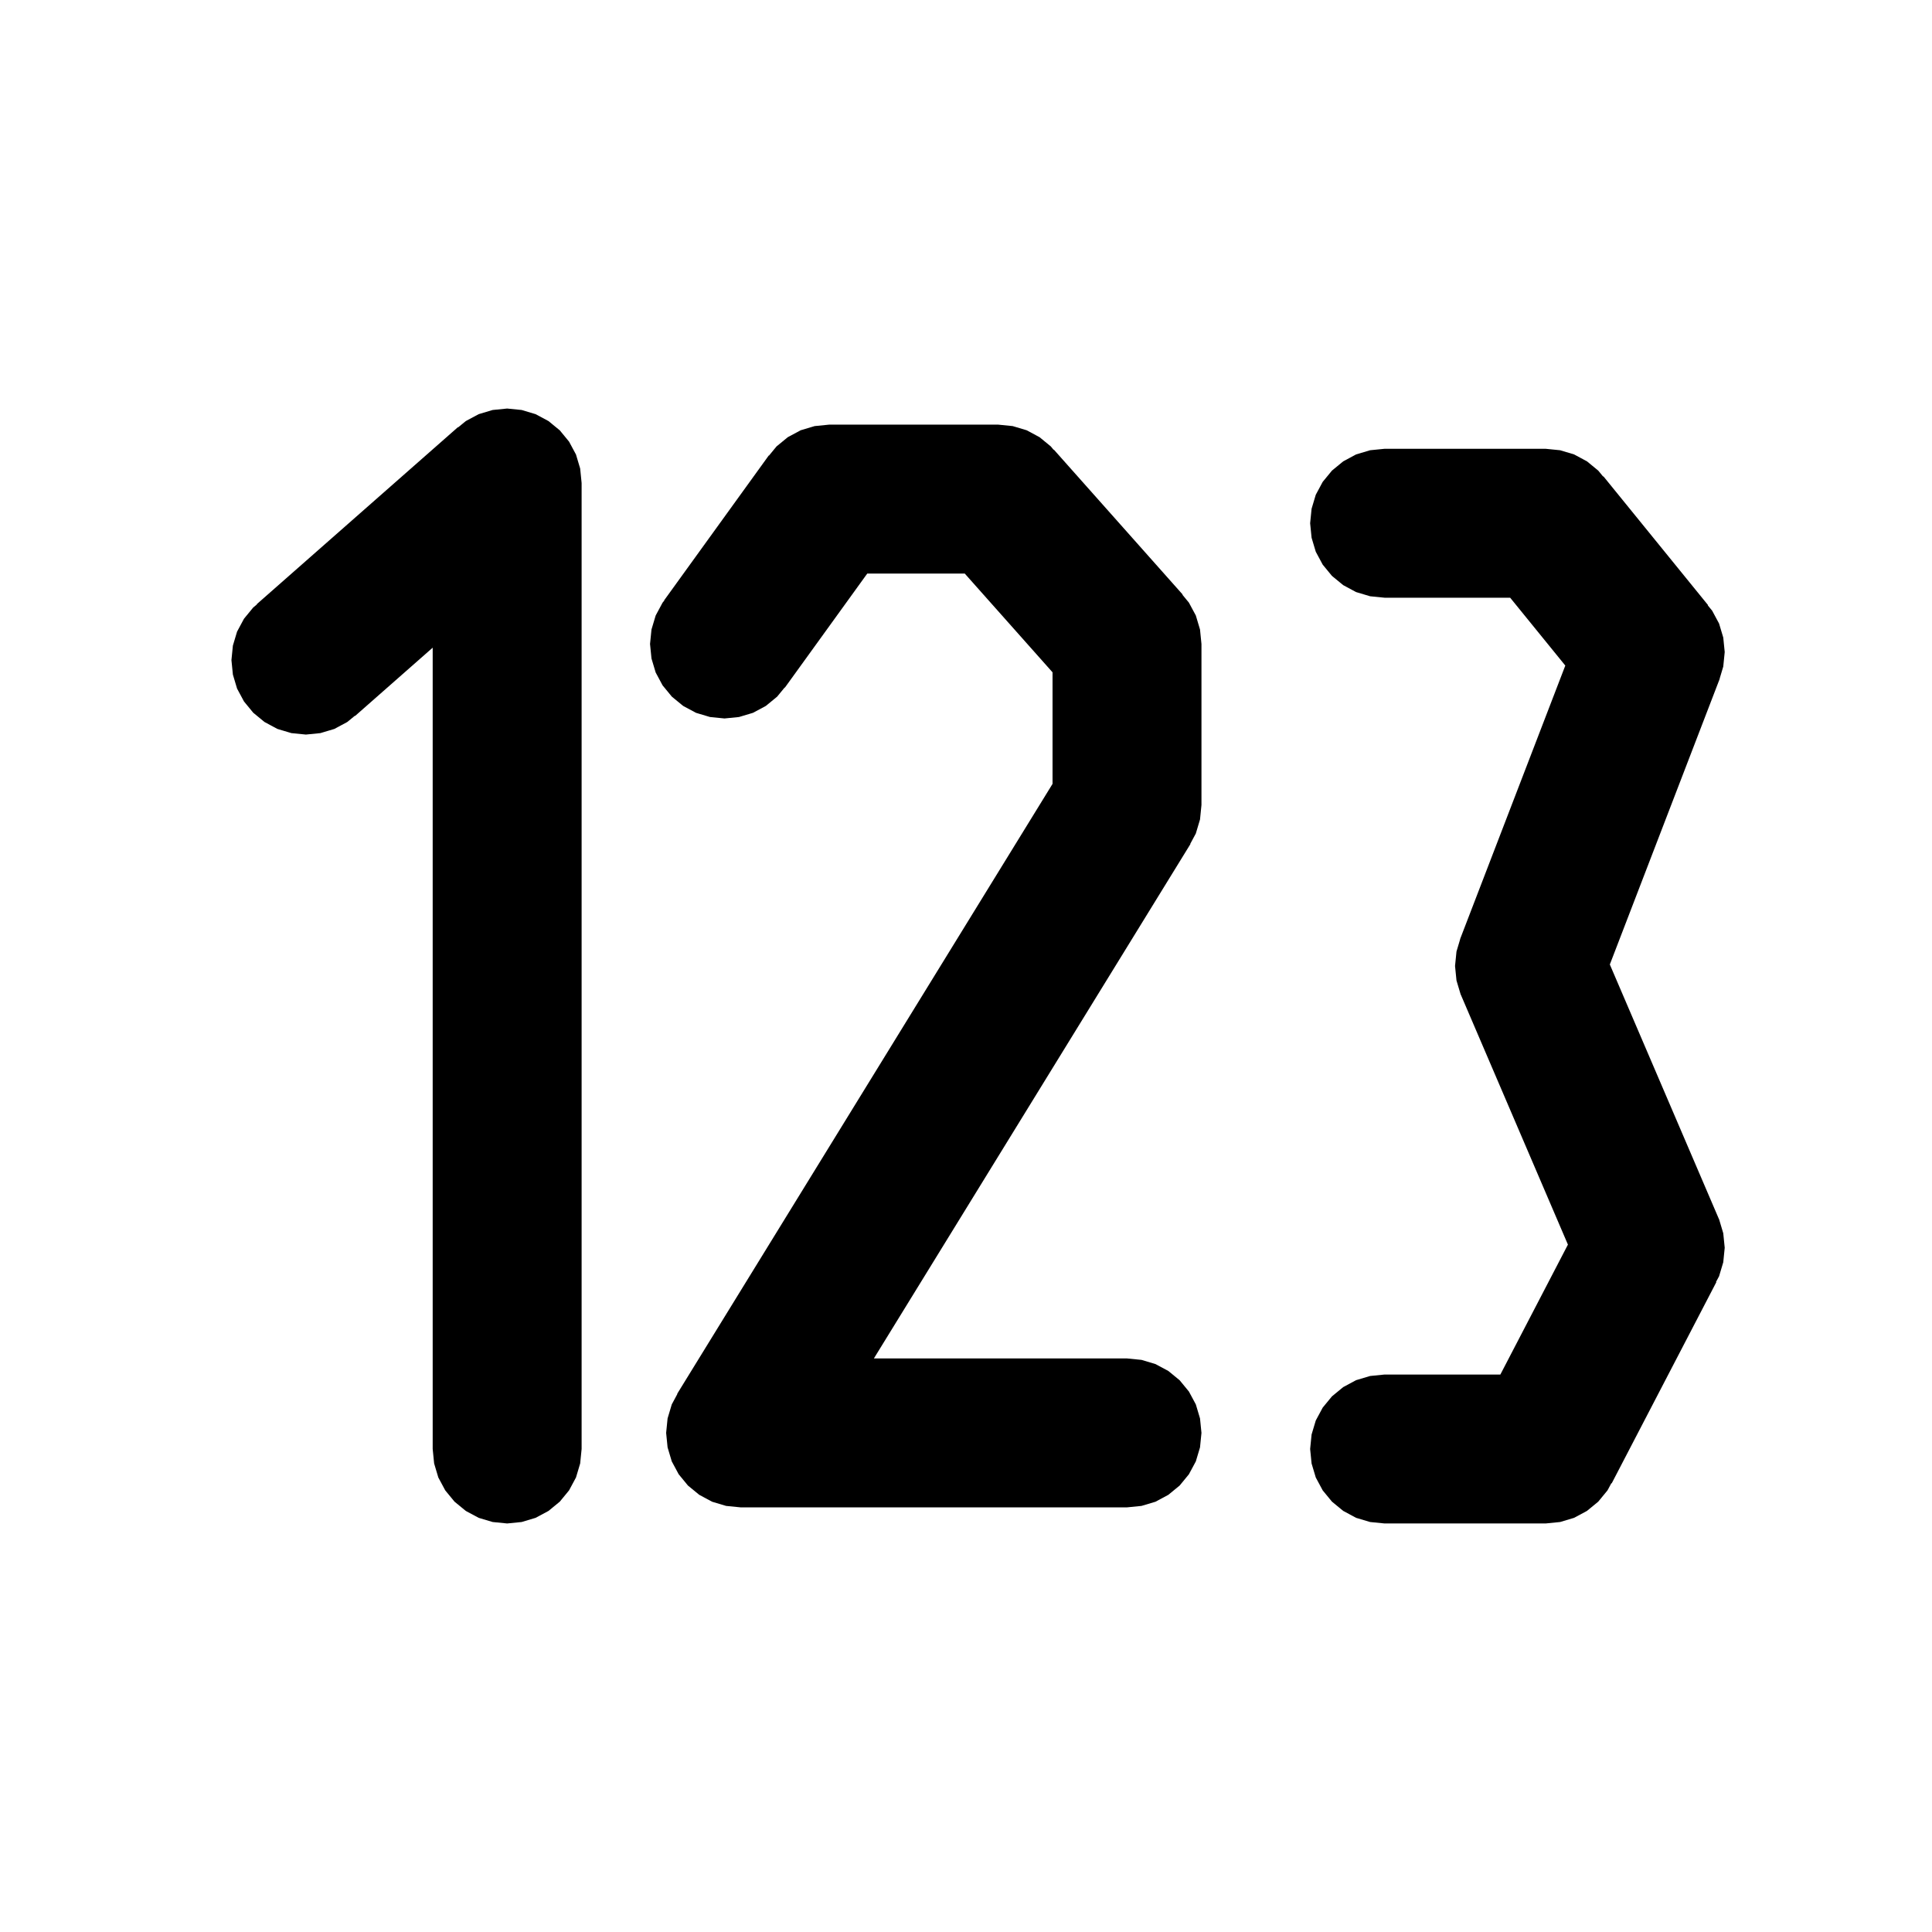
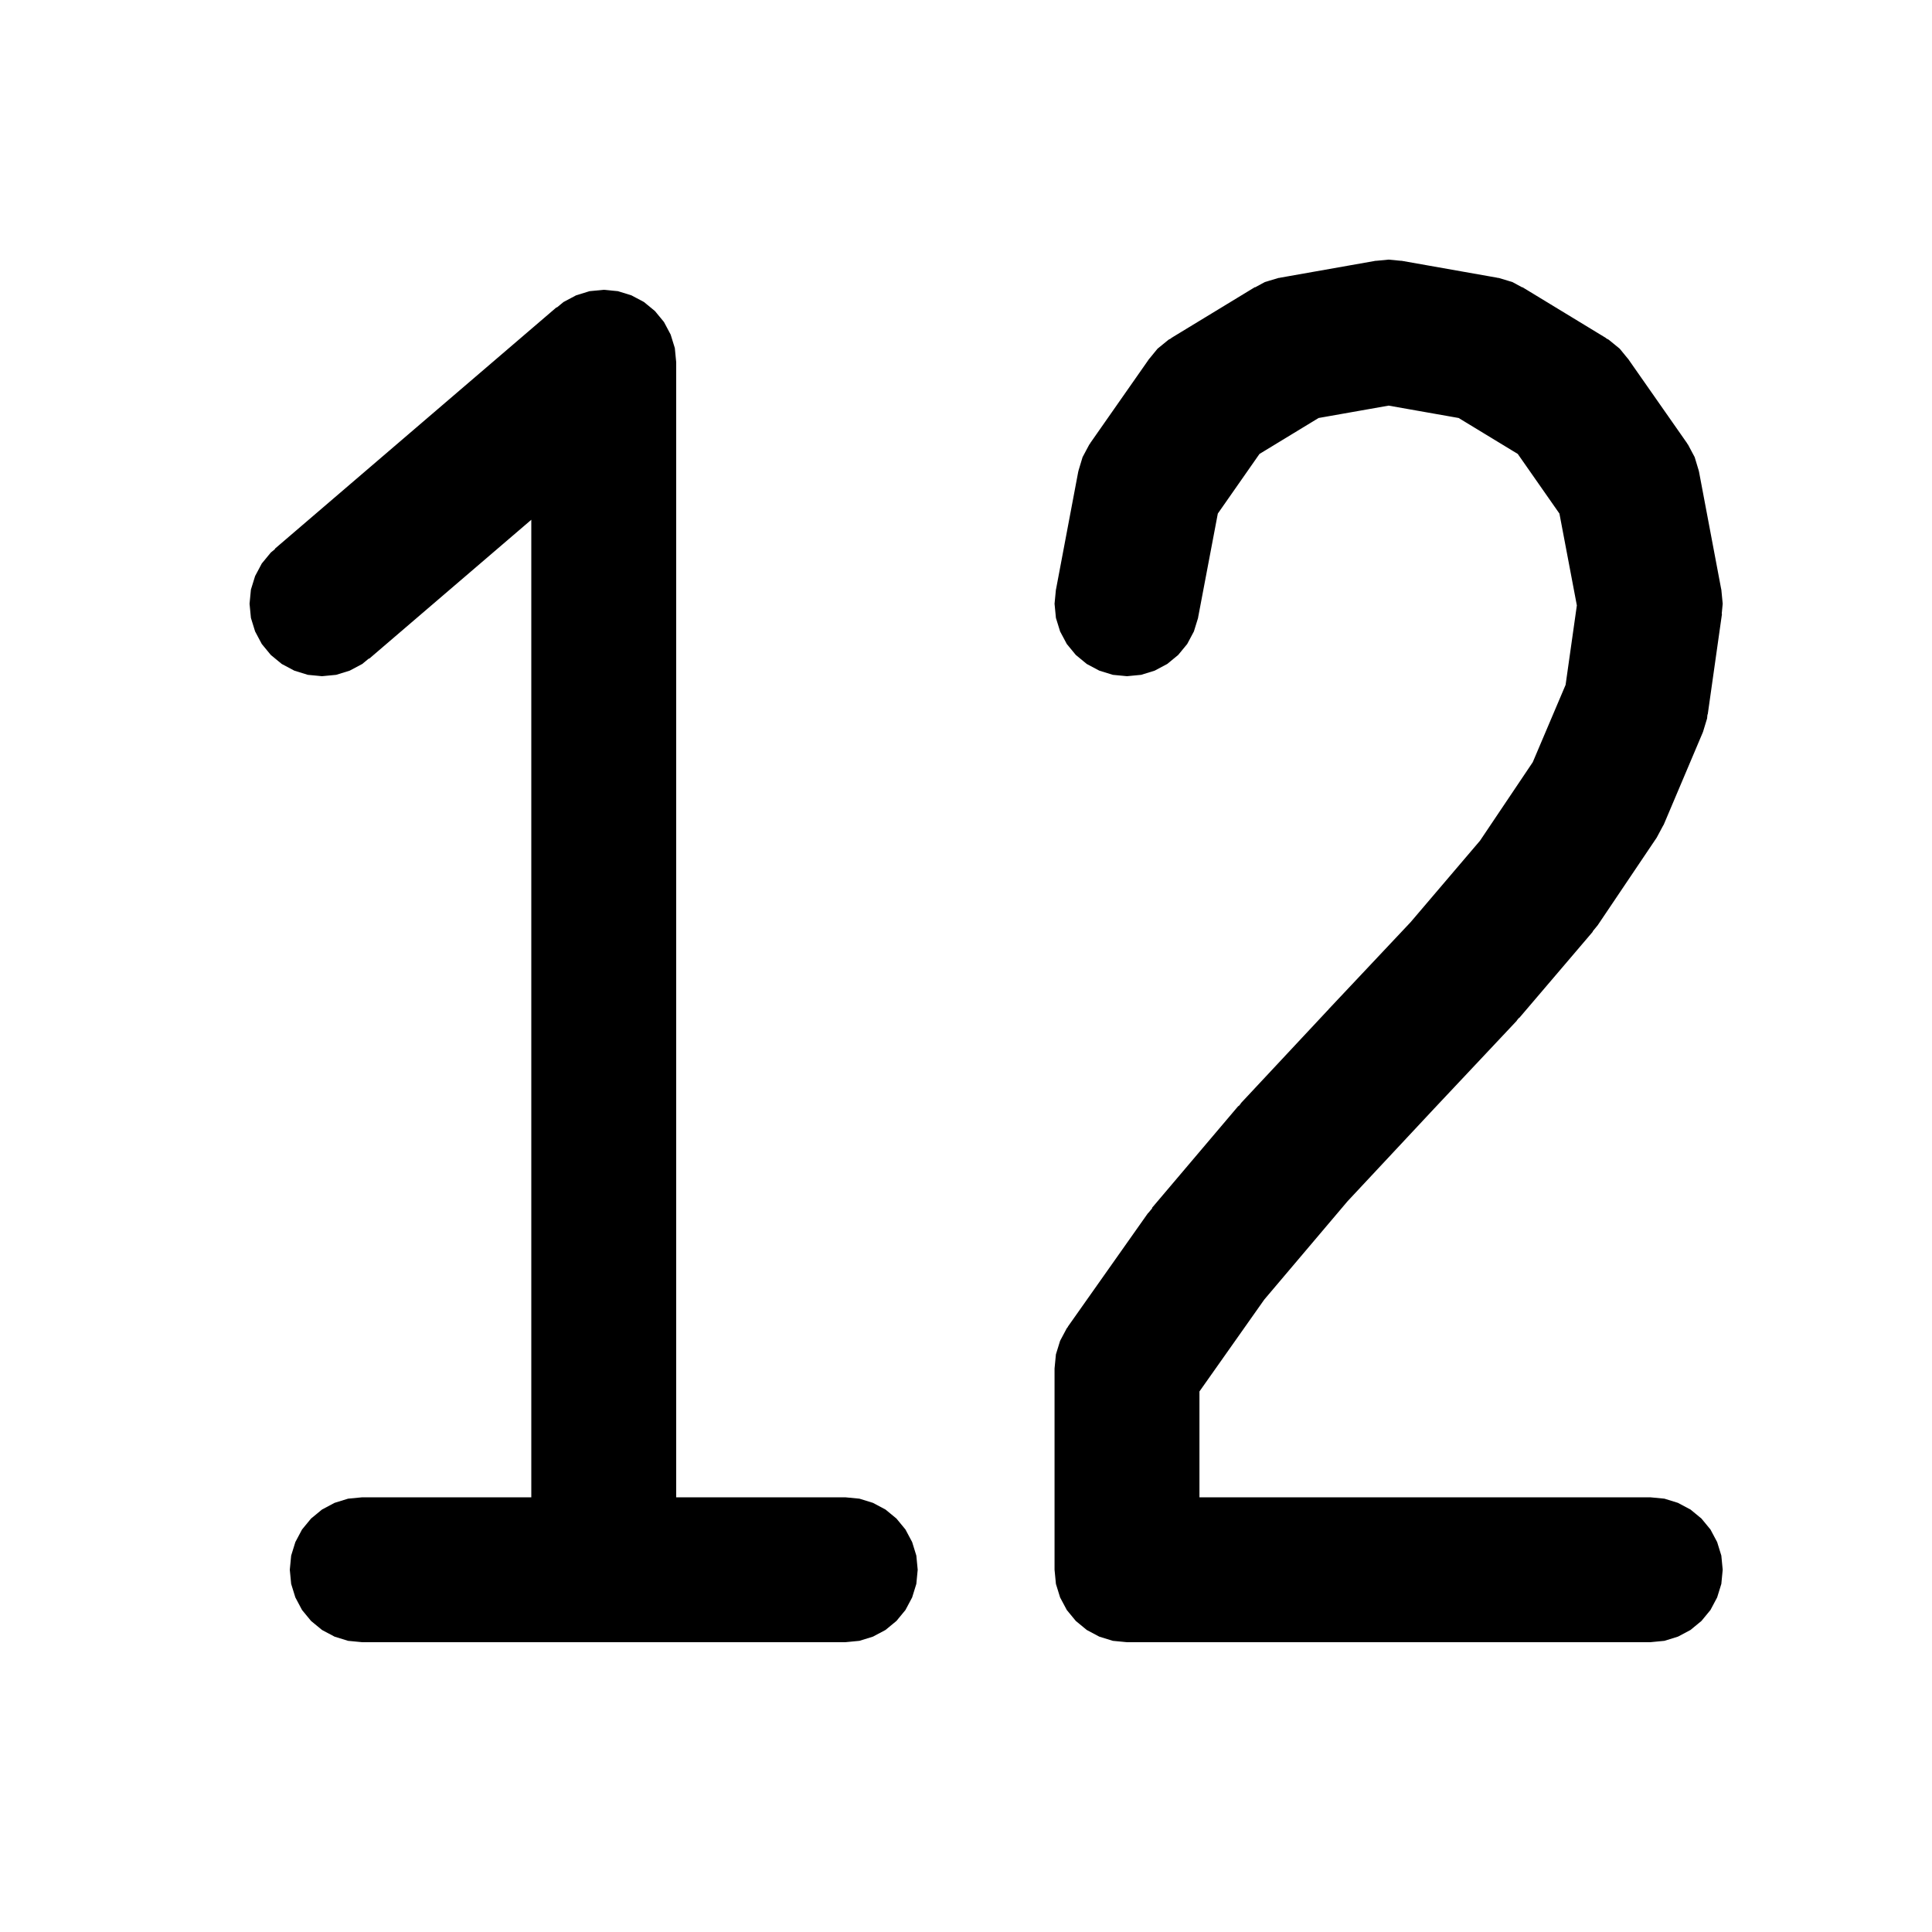
<svg xmlns="http://www.w3.org/2000/svg" width="24" height="24" viewBox="0 0 24 24">
-   <path fill="currentColor" d="M3.189 7.506L5.689 5.306L6.911 6.694L4.411 8.894ZM4.725 8.2L4.707 8.38L4.655 8.554L4.569 8.714L4.454 8.854L4.314 8.969L4.154 9.055L3.98 9.107L3.8 9.125L3.62 9.107L3.446 9.055L3.286 8.969L3.146 8.854L3.031 8.714L2.945 8.554L2.893 8.38L2.875 8.2L2.893 8.02L2.945 7.846L3.031 7.686L3.146 7.546L3.286 7.431L3.446 7.345L3.62 7.293L3.8 7.275L3.98 7.293L4.154 7.345L4.314 7.431L4.454 7.546L4.569 7.686L4.655 7.846L4.707 8.02ZM7.225 6L7.207 6.18L7.155 6.354L7.069 6.514L6.954 6.654L6.814 6.769L6.654 6.855L6.48 6.907L6.3 6.925L6.12 6.907L5.946 6.855L5.786 6.769L5.646 6.654L5.531 6.514L5.445 6.354L5.393 6.18L5.375 6L5.393 5.82L5.445 5.646L5.531 5.486L5.646 5.346L5.786 5.231L5.946 5.145L6.12 5.093L6.3 5.075L6.48 5.093L6.654 5.145L6.814 5.231L6.954 5.346L7.069 5.486L7.155 5.646L7.207 5.82ZM7.225 6L7.225 18L5.375 18L5.375 6ZM7.225 6L7.207 6.18L7.155 6.354L7.069 6.514L6.954 6.654L6.814 6.769L6.654 6.855L6.48 6.907L6.3 6.925L6.12 6.907L5.946 6.855L5.786 6.769L5.646 6.654L5.531 6.514L5.445 6.354L5.393 6.18L5.375 6L5.393 5.82L5.445 5.646L5.531 5.486L5.646 5.346L5.786 5.231L5.946 5.145L6.12 5.093L6.3 5.075L6.48 5.093L6.654 5.145L6.814 5.231L6.954 5.346L7.069 5.486L7.155 5.646L7.207 5.82ZM7.225 18L7.207 18.18L7.155 18.354L7.069 18.514L6.954 18.654L6.814 18.769L6.654 18.855L6.48 18.907L6.3 18.925L6.12 18.907L5.946 18.855L5.786 18.769L5.646 18.654L5.531 18.514L5.445 18.354L5.393 18.18L5.375 18L5.393 17.82L5.445 17.646L5.531 17.486L5.646 17.346L5.786 17.231L5.946 17.145L6.12 17.093L6.3 17.075L6.48 17.093L6.654 17.145L6.814 17.231L6.954 17.346L7.069 17.486L7.155 17.646L7.207 17.82ZM8.25 7.458L9.55 5.658L11.05 6.742L9.75 8.542ZM9.925 8L9.907 8.18L9.855 8.354L9.769 8.514L9.654 8.654L9.514 8.769L9.354 8.855L9.18 8.907L9 8.925L8.82 8.907L8.646 8.855L8.486 8.769L8.346 8.654L8.231 8.514L8.145 8.354L8.093 8.18L8.075 8L8.093 7.82L8.145 7.646L8.231 7.486L8.346 7.346L8.486 7.231L8.646 7.145L8.82 7.093L9 7.075L9.18 7.093L9.354 7.145L9.514 7.231L9.654 7.346L9.769 7.486L9.855 7.646L9.907 7.82ZM11.225 6.2L11.207 6.38L11.155 6.554L11.069 6.714L10.954 6.854L10.814 6.969L10.654 7.055L10.48 7.107L10.3 7.125L10.12 7.107L9.946 7.055L9.786 6.969L9.646 6.854L9.531 6.714L9.445 6.554L9.393 6.38L9.375 6.2L9.393 6.02L9.445 5.846L9.531 5.686L9.646 5.546L9.786 5.431L9.946 5.345L10.12 5.293L10.3 5.275L10.48 5.293L10.654 5.345L10.814 5.431L10.954 5.546L11.069 5.686L11.155 5.846L11.207 6.02ZM10.3 5.275L12.4 5.275L12.4 7.125L10.3 7.125ZM11.225 6.2L11.207 6.38L11.155 6.554L11.069 6.714L10.954 6.854L10.814 6.969L10.654 7.055L10.48 7.107L10.3 7.125L10.12 7.107L9.946 7.055L9.786 6.969L9.646 6.854L9.531 6.714L9.445 6.554L9.393 6.38L9.375 6.2L9.393 6.02L9.445 5.846L9.531 5.686L9.646 5.546L9.786 5.431L9.946 5.345L10.12 5.293L10.3 5.275L10.48 5.293L10.654 5.345L10.814 5.431L10.954 5.546L11.069 5.686L11.155 5.846L11.207 6.02ZM13.325 6.2L13.307 6.38L13.255 6.554L13.169 6.714L13.054 6.854L12.914 6.969L12.754 7.055L12.58 7.107L12.4 7.125L12.22 7.107L12.046 7.055L11.886 6.969L11.746 6.854L11.631 6.714L11.545 6.554L11.493 6.38L11.475 6.2L11.493 6.02L11.545 5.846L11.631 5.686L11.746 5.546L11.886 5.431L12.046 5.345L12.22 5.293L12.4 5.275L12.58 5.293L12.754 5.345L12.914 5.431L13.054 5.546L13.169 5.686L13.255 5.846L13.307 6.02ZM13.091 5.585L14.691 7.385L13.309 8.615L11.709 6.815ZM13.325 6.2L13.307 6.38L13.255 6.554L13.169 6.714L13.054 6.854L12.914 6.969L12.754 7.055L12.58 7.107L12.4 7.125L12.22 7.107L12.046 7.055L11.886 6.969L11.746 6.854L11.631 6.714L11.545 6.554L11.493 6.38L11.475 6.2L11.493 6.02L11.545 5.846L11.631 5.686L11.746 5.546L11.886 5.431L12.046 5.345L12.22 5.293L12.4 5.275L12.58 5.293L12.754 5.345L12.914 5.431L13.054 5.546L13.169 5.686L13.255 5.846L13.307 6.02ZM14.925 8L14.907 8.18L14.855 8.354L14.769 8.514L14.654 8.654L14.514 8.769L14.354 8.855L14.18 8.907L14 8.925L13.82 8.907L13.646 8.855L13.486 8.769L13.346 8.654L13.231 8.514L13.145 8.354L13.093 8.18L13.075 8L13.093 7.82L13.145 7.646L13.231 7.486L13.346 7.346L13.486 7.231L13.646 7.145L13.82 7.093L14 7.075L14.18 7.093L14.354 7.145L14.514 7.231L14.654 7.346L14.769 7.486L14.855 7.646L14.907 7.82ZM14.925 8L14.925 10L13.075 10L13.075 8ZM14.925 8L14.907 8.18L14.855 8.354L14.769 8.514L14.654 8.654L14.514 8.769L14.354 8.855L14.18 8.907L14 8.925L13.82 8.907L13.646 8.855L13.486 8.769L13.346 8.654L13.231 8.514L13.145 8.354L13.093 8.18L13.075 8L13.093 7.82L13.145 7.646L13.231 7.486L13.346 7.346L13.486 7.231L13.646 7.145L13.82 7.093L14 7.075L14.18 7.093L14.354 7.145L14.514 7.231L14.654 7.346L14.769 7.486L14.855 7.646L14.907 7.82ZM14.925 10L14.907 10.18L14.855 10.354L14.769 10.514L14.654 10.654L14.514 10.769L14.354 10.855L14.18 10.907L14 10.925L13.82 10.907L13.646 10.855L13.486 10.769L13.346 10.654L13.231 10.514L13.145 10.354L13.093 10.18L13.075 10L13.093 9.82L13.145 9.646L13.231 9.486L13.346 9.346L13.486 9.231L13.646 9.145L13.82 9.093L14 9.075L14.18 9.093L14.354 9.145L14.514 9.231L14.654 9.346L14.769 9.486L14.855 9.646L14.907 9.82ZM14.788 10.485L9.988 18.285L8.412 17.315L13.212 9.515ZM14.925 10L14.907 10.18L14.855 10.354L14.769 10.514L14.654 10.654L14.514 10.769L14.354 10.855L14.18 10.907L14 10.925L13.82 10.907L13.646 10.855L13.486 10.769L13.346 10.654L13.231 10.514L13.145 10.354L13.093 10.18L13.075 10L13.093 9.82L13.145 9.646L13.231 9.486L13.346 9.346L13.486 9.231L13.646 9.145L13.82 9.093L14 9.075L14.18 9.093L14.354 9.145L14.514 9.231L14.654 9.346L14.769 9.486L14.855 9.646L14.907 9.82ZM10.125 17.8L10.107 17.98L10.055 18.154L9.969 18.314L9.854 18.454L9.714 18.569L9.554 18.655L9.38 18.707L9.2 18.725L9.02 18.707L8.846 18.655L8.686 18.569L8.546 18.454L8.431 18.314L8.345 18.154L8.293 17.98L8.275 17.8L8.293 17.62L8.345 17.446L8.431 17.286L8.546 17.146L8.686 17.031L8.846 16.945L9.02 16.893L9.2 16.875L9.38 16.893L9.554 16.945L9.714 17.031L9.854 17.146L9.969 17.286L10.055 17.446L10.107 17.62ZM9.2 16.875L14 16.875L14 18.725L9.2 18.725ZM10.125 17.8L10.107 17.98L10.055 18.154L9.969 18.314L9.854 18.454L9.714 18.569L9.554 18.655L9.38 18.707L9.2 18.725L9.02 18.707L8.846 18.655L8.686 18.569L8.546 18.454L8.431 18.314L8.345 18.154L8.293 17.98L8.275 17.8L8.293 17.62L8.345 17.446L8.431 17.286L8.546 17.146L8.686 17.031L8.846 16.945L9.02 16.893L9.2 16.875L9.38 16.893L9.554 16.945L9.714 17.031L9.854 17.146L9.969 17.286L10.055 17.446L10.107 17.62ZM14.925 17.8L14.907 17.98L14.855 18.154L14.769 18.314L14.654 18.454L14.514 18.569L14.354 18.655L14.18 18.707L14 18.725L13.82 18.707L13.646 18.655L13.486 18.569L13.346 18.454L13.231 18.314L13.145 18.154L13.093 17.98L13.075 17.8L13.093 17.62L13.145 17.446L13.231 17.286L13.346 17.146L13.486 17.031L13.646 16.945L13.82 16.893L14 16.875L14.18 16.893L14.354 16.945L14.514 17.031L14.654 17.146L14.769 17.286L14.855 17.446L14.907 17.62ZM17.2 5.575L19.2 5.575L19.2 7.425L17.2 7.425ZM18.125 6.5L18.107 6.68L18.055 6.854L17.969 7.014L17.854 7.154L17.714 7.269L17.554 7.355L17.38 7.407L17.2 7.425L17.02 7.407L16.846 7.355L16.686 7.269L16.546 7.154L16.431 7.014L16.345 6.854L16.293 6.68L16.275 6.5L16.293 6.32L16.345 6.146L16.431 5.986L16.546 5.846L16.686 5.731L16.846 5.645L17.02 5.593L17.2 5.575L17.38 5.593L17.554 5.645L17.714 5.731L17.854 5.846L17.969 5.986L18.055 6.146L18.107 6.32ZM20.125 6.5L20.107 6.68L20.055 6.854L19.969 7.014L19.854 7.154L19.714 7.269L19.554 7.355L19.38 7.407L19.2 7.425L19.02 7.407L18.846 7.355L18.686 7.269L18.546 7.154L18.431 7.014L18.345 6.854L18.293 6.68L18.275 6.5L18.293 6.32L18.345 6.146L18.431 5.986L18.546 5.846L18.686 5.731L18.846 5.645L19.02 5.593L19.2 5.575L19.38 5.593L19.554 5.645L19.714 5.731L19.854 5.846L19.969 5.986L20.055 6.146L20.107 6.32ZM19.918 5.917L21.218 7.517L19.782 8.683L18.482 7.083ZM20.125 6.5L20.107 6.68L20.055 6.854L19.969 7.014L19.854 7.154L19.714 7.269L19.554 7.355L19.38 7.407L19.2 7.425L19.02 7.407L18.846 7.355L18.686 7.269L18.546 7.154L18.431 7.014L18.345 6.854L18.293 6.68L18.275 6.5L18.293 6.32L18.345 6.146L18.431 5.986L18.546 5.846L18.686 5.731L18.846 5.645L19.02 5.593L19.2 5.575L19.38 5.593L19.554 5.645L19.714 5.731L19.854 5.846L19.969 5.986L20.055 6.146L20.107 6.32ZM21.425 8.1L21.407 8.28L21.355 8.454L21.269 8.614L21.154 8.754L21.014 8.869L20.854 8.955L20.68 9.007L20.5 9.025L20.32 9.007L20.146 8.955L19.986 8.869L19.846 8.754L19.731 8.614L19.645 8.454L19.593 8.28L19.575 8.1L19.593 7.92L19.645 7.746L19.731 7.586L19.846 7.446L19.986 7.331L20.146 7.245L20.32 7.193L20.5 7.175L20.68 7.193L20.854 7.245L21.014 7.331L21.154 7.446L21.269 7.586L21.355 7.746L21.407 7.92ZM21.363 8.432L19.863 12.332L18.137 11.668L19.637 7.768ZM21.425 8.1L21.407 8.28L21.355 8.454L21.269 8.614L21.154 8.754L21.014 8.869L20.854 8.955L20.68 9.007L20.5 9.025L20.32 9.007L20.146 8.955L19.986 8.869L19.846 8.754L19.731 8.614L19.645 8.454L19.593 8.28L19.575 8.1L19.593 7.92L19.645 7.746L19.731 7.586L19.846 7.446L19.986 7.331L20.146 7.245L20.32 7.193L20.5 7.175L20.68 7.193L20.854 7.245L21.014 7.331L21.154 7.446L21.269 7.586L21.355 7.746L21.407 7.92ZM19.925 12L19.907 12.18L19.855 12.354L19.769 12.514L19.654 12.654L19.514 12.769L19.354 12.855L19.18 12.907L19 12.925L18.82 12.907L18.646 12.855L18.486 12.769L18.346 12.654L18.231 12.514L18.145 12.354L18.093 12.18L18.075 12L18.093 11.82L18.145 11.646L18.231 11.486L18.346 11.346L18.486 11.231L18.646 11.145L18.82 11.093L19 11.075L19.18 11.093L19.354 11.145L19.514 11.231L19.654 11.346L19.769 11.486L19.855 11.646L19.907 11.82ZM19.85 11.636L21.35 15.136L19.65 15.864L18.15 12.364ZM19.925 12L19.907 12.18L19.855 12.354L19.769 12.514L19.654 12.654L19.514 12.769L19.354 12.855L19.18 12.907L19 12.925L18.82 12.907L18.646 12.855L18.486 12.769L18.346 12.654L18.231 12.514L18.145 12.354L18.093 12.18L18.075 12L18.093 11.82L18.145 11.646L18.231 11.486L18.346 11.346L18.486 11.231L18.646 11.145L18.82 11.093L19 11.075L19.18 11.093L19.354 11.145L19.514 11.231L19.654 11.346L19.769 11.486L19.855 11.646L19.907 11.82ZM21.425 15.5L21.407 15.68L21.355 15.854L21.269 16.014L21.154 16.154L21.014 16.269L20.854 16.355L20.68 16.407L20.5 16.425L20.32 16.407L20.146 16.355L19.986 16.269L19.846 16.154L19.731 16.014L19.645 15.854L19.593 15.68L19.575 15.5L19.593 15.32L19.645 15.146L19.731 14.986L19.846 14.846L19.986 14.731L20.146 14.645L20.32 14.593L20.5 14.575L20.68 14.593L20.854 14.645L21.014 14.731L21.154 14.846L21.269 14.986L21.355 15.146L21.407 15.32ZM21.321 15.927L20.021 18.427L18.379 17.573L19.679 15.073ZM21.425 15.5L21.407 15.68L21.355 15.854L21.269 16.014L21.154 16.154L21.014 16.269L20.854 16.355L20.68 16.407L20.5 16.425L20.32 16.407L20.146 16.355L19.986 16.269L19.846 16.154L19.731 16.014L19.645 15.854L19.593 15.68L19.575 15.5L19.593 15.32L19.645 15.146L19.731 14.986L19.846 14.846L19.986 14.731L20.146 14.645L20.32 14.593L20.5 14.575L20.68 14.593L20.854 14.645L21.014 14.731L21.154 14.846L21.269 14.986L21.355 15.146L21.407 15.32ZM20.125 18L20.107 18.18L20.055 18.354L19.969 18.514L19.854 18.654L19.714 18.769L19.554 18.855L19.38 18.907L19.2 18.925L19.02 18.907L18.846 18.855L18.686 18.769L18.546 18.654L18.431 18.514L18.345 18.354L18.293 18.18L18.275 18L18.293 17.82L18.345 17.646L18.431 17.486L18.546 17.346L18.686 17.231L18.846 17.145L19.02 17.093L19.2 17.075L19.38 17.093L19.554 17.145L19.714 17.231L19.854 17.346L19.969 17.486L20.055 17.646L20.107 17.82ZM19.2 18.925L17.2 18.925L17.2 17.075L19.2 17.075ZM20.125 18L20.107 18.18L20.055 18.354L19.969 18.514L19.854 18.654L19.714 18.769L19.554 18.855L19.38 18.907L19.2 18.925L19.02 18.907L18.846 18.855L18.686 18.769L18.546 18.654L18.431 18.514L18.345 18.354L18.293 18.18L18.275 18L18.293 17.82L18.345 17.646L18.431 17.486L18.546 17.346L18.686 17.231L18.846 17.145L19.02 17.093L19.2 17.075L19.38 17.093L19.554 17.145L19.714 17.231L19.854 17.346L19.969 17.486L20.055 17.646L20.107 17.82ZM18.125 18L18.107 18.18L18.055 18.354L17.969 18.514L17.854 18.654L17.714 18.769L17.554 18.855L17.38 18.907L17.2 18.925L17.02 18.907L16.846 18.855L16.686 18.769L16.546 18.654L16.431 18.514L16.345 18.354L16.293 18.18L16.275 18L16.293 17.82L16.345 17.646L16.431 17.486L16.546 17.346L16.686 17.231L16.846 17.145L17.02 17.093L17.2 17.075L17.38 17.093L17.554 17.145L17.714 17.231L17.854 17.346L17.969 17.486L18.055 17.646L18.107 17.82Z" />
+   <path fill="currentColor" d="M3.414 6.817L6.914 3.817L8.086 5.183L4.586 8.183ZM4.9 7.5L4.883 7.676L4.831 7.844L4.748 8L4.636 8.136L4.5 8.248L4.344 8.331L4.176 8.383L4 8.4L3.824 8.383L3.656 8.331L3.5 8.248L3.364 8.136L3.252 8L3.169 7.844L3.117 7.676L3.1 7.5L3.117 7.324L3.169 7.156L3.252 7L3.364 6.864L3.5 6.752L3.656 6.669L3.824 6.617L4 6.6L4.176 6.617L4.344 6.669L4.5 6.752L4.636 6.864L4.748 7L4.831 7.156L4.883 7.324ZM8.4 4.5L8.383 4.676L8.331 4.844L8.248 5L8.136 5.136L8 5.248L7.844 5.331L7.676 5.383L7.5 5.4L7.324 5.383L7.156 5.331L7 5.248L6.864 5.136L6.752 5L6.669 4.844L6.617 4.676L6.6 4.5L6.617 4.324L6.669 4.156L6.752 4L6.864 3.864L7 3.752L7.156 3.669L7.324 3.617L7.5 3.6L7.676 3.617L7.844 3.669L8 3.752L8.136 3.864L8.248 4L8.331 4.156L8.383 4.324ZM8.4 4.5L8.4 19.5L6.6 19.5L6.6 4.5ZM8.4 4.5L8.383 4.676L8.331 4.844L8.248 5L8.136 5.136L8 5.248L7.844 5.331L7.676 5.383L7.5 5.4L7.324 5.383L7.156 5.331L7 5.248L6.864 5.136L6.752 5L6.669 4.844L6.617 4.676L6.6 4.5L6.617 4.324L6.669 4.156L6.752 4L6.864 3.864L7 3.752L7.156 3.669L7.324 3.617L7.5 3.6L7.676 3.617L7.844 3.669L8 3.752L8.136 3.864L8.248 4L8.331 4.156L8.383 4.324ZM8.4 19.5L8.383 19.676L8.331 19.844L8.248 20L8.136 20.136L8 20.248L7.844 20.331L7.676 20.383L7.5 20.4L7.324 20.383L7.156 20.331L7 20.248L6.864 20.136L6.752 20L6.669 19.844L6.617 19.676L6.6 19.5L6.617 19.324L6.669 19.156L6.752 19L6.864 18.864L7 18.752L7.156 18.669L7.324 18.617L7.5 18.6L7.676 18.617L7.844 18.669L8 18.752L8.136 18.864L8.248 19L8.331 19.156L8.383 19.324ZM4.5 18.6L10.5 18.6L10.5 20.4L4.5 20.4ZM5.4 19.5L5.383 19.676L5.331 19.844L5.248 20L5.136 20.136L5 20.248L4.844 20.331L4.676 20.383L4.5 20.4L4.324 20.383L4.156 20.331L4 20.248L3.864 20.136L3.752 20L3.669 19.844L3.617 19.676L3.6 19.5L3.617 19.324L3.669 19.156L3.752 19L3.864 18.864L4 18.752L4.156 18.669L4.324 18.617L4.5 18.6L4.676 18.617L4.844 18.669L5 18.752L5.136 18.864L5.248 19L5.331 19.156L5.383 19.324ZM11.4 19.5L11.383 19.676L11.331 19.844L11.248 20L11.136 20.136L11 20.248L10.844 20.331L10.676 20.383L10.5 20.4L10.324 20.383L10.156 20.331L10 20.248L9.864 20.136L9.752 20L9.669 19.844L9.617 19.676L9.6 19.5L9.617 19.324L9.669 19.156L9.752 19L9.864 18.864L10 18.752L10.156 18.669L10.324 18.617L10.5 18.6L10.676 18.617L10.844 18.669L11 18.752L11.136 18.864L11.248 19L11.331 19.156L11.383 19.324ZM13.116 7.333L13.395 5.856L15.164 6.191L14.884 7.667ZM14.9 7.5L14.883 7.676L14.831 7.844L14.748 8L14.636 8.136L14.5 8.248L14.344 8.331L14.176 8.383L14 8.4L13.824 8.383L13.656 8.331L13.5 8.248L13.364 8.136L13.252 8L13.169 7.844L13.117 7.676L13.1 7.5L13.117 7.324L13.169 7.156L13.252 7L13.364 6.864L13.5 6.752L13.656 6.669L13.824 6.617L14 6.6L14.176 6.617L14.344 6.669L14.5 6.752L14.636 6.864L14.748 7L14.831 7.156L14.883 7.324ZM15.179 6.023L15.162 6.199L15.111 6.368L15.028 6.523L14.916 6.66L14.779 6.772L14.624 6.855L14.455 6.906L14.279 6.923L14.104 6.906L13.935 6.855L13.779 6.772L13.643 6.66L13.531 6.523L13.448 6.368L13.397 6.199L13.379 6.023L13.397 5.848L13.448 5.679L13.531 5.523L13.643 5.387L13.779 5.275L13.935 5.192L14.104 5.141L14.279 5.123L14.455 5.141L14.624 5.192L14.779 5.275L14.916 5.387L15.028 5.523L15.111 5.679L15.162 5.848ZM13.541 5.508L14.278 4.454L15.754 5.484L15.017 6.539ZM15.179 6.023L15.162 6.199L15.111 6.368L15.028 6.523L14.916 6.66L14.779 6.772L14.624 6.855L14.455 6.906L14.279 6.923L14.104 6.906L13.935 6.855L13.779 6.772L13.643 6.66L13.531 6.523L13.448 6.368L13.397 6.199L13.379 6.023L13.397 5.848L13.448 5.679L13.531 5.523L13.643 5.387L13.779 5.275L13.935 5.192L14.104 5.141L14.279 5.123L14.455 5.141L14.624 5.192L14.779 5.275L14.916 5.387L15.028 5.523L15.111 5.679L15.162 5.848ZM15.916 4.969L15.898 5.144L15.847 5.313L15.764 5.469L15.652 5.605L15.516 5.717L15.36 5.8L15.191 5.851L15.016 5.869L14.84 5.851L14.671 5.8L14.516 5.717L14.379 5.605L14.267 5.469L14.184 5.313L14.133 5.144L14.116 4.969L14.133 4.793L14.184 4.624L14.267 4.469L14.379 4.332L14.516 4.22L14.671 4.137L14.84 4.086L15.016 4.069L15.191 4.086L15.36 4.137L15.516 4.22L15.652 4.332L15.764 4.469L15.847 4.624L15.898 4.793ZM14.548 4.2L15.589 3.567L16.524 5.105L15.483 5.738ZM15.916 4.969L15.898 5.144L15.847 5.313L15.764 5.469L15.652 5.605L15.516 5.717L15.36 5.8L15.191 5.851L15.016 5.869L14.84 5.851L14.671 5.8L14.516 5.717L14.379 5.605L14.267 5.469L14.184 5.313L14.133 5.144L14.116 4.969L14.133 4.793L14.184 4.624L14.267 4.469L14.379 4.332L14.516 4.22L14.671 4.137L14.84 4.086L15.016 4.069L15.191 4.086L15.36 4.137L15.516 4.22L15.652 4.332L15.764 4.469L15.847 4.624L15.898 4.793ZM16.957 4.336L16.939 4.512L16.888 4.68L16.805 4.836L16.693 4.972L16.557 5.084L16.401 5.167L16.232 5.219L16.057 5.236L15.881 5.219L15.712 5.167L15.557 5.084L15.42 4.972L15.308 4.836L15.225 4.68L15.174 4.512L15.157 4.336L15.174 4.16L15.225 3.992L15.308 3.836L15.42 3.7L15.557 3.588L15.712 3.504L15.881 3.453L16.057 3.436L16.232 3.453L16.401 3.504L16.557 3.588L16.693 3.7L16.805 3.836L16.888 3.992L16.939 4.16ZM15.9 3.45L17.093 3.239L17.407 5.011L16.213 5.222ZM16.957 4.336L16.939 4.512L16.888 4.68L16.805 4.836L16.693 4.972L16.557 5.084L16.401 5.167L16.232 5.219L16.057 5.236L15.881 5.219L15.712 5.167L15.557 5.084L15.42 4.972L15.308 4.836L15.225 4.68L15.174 4.512L15.157 4.336L15.174 4.16L15.225 3.992L15.308 3.836L15.42 3.7L15.557 3.588L15.712 3.504L15.881 3.453L16.057 3.436L16.232 3.453L16.401 3.504L16.557 3.588L16.693 3.7L16.805 3.836L16.888 3.992L16.939 4.16ZM18.15 4.125L18.133 4.301L18.081 4.469L17.998 4.625L17.886 4.761L17.75 4.873L17.594 4.956L17.426 5.008L17.25 5.025L17.074 5.008L16.906 4.956L16.75 4.873L16.614 4.761L16.502 4.625L16.419 4.469L16.367 4.301L16.35 4.125L16.367 3.949L16.419 3.781L16.502 3.625L16.614 3.489L16.75 3.377L16.906 3.294L17.074 3.242L17.25 3.225L17.426 3.242L17.594 3.294L17.75 3.377L17.886 3.489L17.998 3.625L18.081 3.781L18.133 3.949ZM17.407 3.239L18.6 3.45L18.287 5.222L17.093 5.011ZM18.15 4.125L18.133 4.301L18.081 4.469L17.998 4.625L17.886 4.761L17.75 4.873L17.594 4.956L17.426 5.008L17.25 5.025L17.074 5.008L16.906 4.956L16.75 4.873L16.614 4.761L16.502 4.625L16.419 4.469L16.367 4.301L16.35 4.125L16.367 3.949L16.419 3.781L16.502 3.625L16.614 3.489L16.75 3.377L16.906 3.294L17.074 3.242L17.25 3.225L17.426 3.242L17.594 3.294L17.75 3.377L17.886 3.489L17.998 3.625L18.081 3.781L18.133 3.949ZM19.343 4.336L19.326 4.512L19.275 4.68L19.192 4.836L19.08 4.972L18.943 5.084L18.788 5.167L18.619 5.219L18.443 5.236L18.268 5.219L18.099 5.167L17.943 5.084L17.807 4.972L17.695 4.836L17.612 4.68L17.561 4.512L17.543 4.336L17.561 4.16L17.612 3.992L17.695 3.836L17.807 3.7L17.943 3.588L18.099 3.504L18.268 3.453L18.443 3.436L18.619 3.453L18.788 3.504L18.943 3.588L19.08 3.7L19.192 3.836L19.275 3.992L19.326 4.16ZM18.911 3.567L19.952 4.2L19.017 5.738L17.976 5.105ZM19.343 4.336L19.326 4.512L19.275 4.68L19.192 4.836L19.08 4.972L18.943 5.084L18.788 5.167L18.619 5.219L18.443 5.236L18.268 5.219L18.099 5.167L17.943 5.084L17.807 4.972L17.695 4.836L17.612 4.68L17.561 4.512L17.543 4.336L17.561 4.16L17.612 3.992L17.695 3.836L17.807 3.7L17.943 3.588L18.099 3.504L18.268 3.453L18.443 3.436L18.619 3.453L18.788 3.504L18.943 3.588L19.08 3.7L19.192 3.836L19.275 3.992L19.326 4.16ZM20.384 4.969L20.367 5.144L20.316 5.313L20.233 5.469L20.121 5.605L19.984 5.717L19.829 5.8L19.66 5.851L19.484 5.869L19.309 5.851L19.14 5.8L18.984 5.717L18.848 5.605L18.736 5.469L18.653 5.313L18.602 5.144L18.584 4.969L18.602 4.793L18.653 4.624L18.736 4.469L18.848 4.332L18.984 4.22L19.14 4.137L19.309 4.086L19.484 4.069L19.66 4.086L19.829 4.137L19.984 4.22L20.121 4.332L20.233 4.469L20.316 4.624L20.367 4.793ZM20.222 4.454L20.959 5.508L19.483 6.539L18.746 5.484ZM20.384 4.969L20.367 5.144L20.316 5.313L20.233 5.469L20.121 5.605L19.984 5.717L19.829 5.8L19.66 5.851L19.484 5.869L19.309 5.851L19.14 5.8L18.984 5.717L18.848 5.605L18.736 5.469L18.653 5.313L18.602 5.144L18.584 4.969L18.602 4.793L18.653 4.624L18.736 4.469L18.848 4.332L18.984 4.22L19.14 4.137L19.309 4.086L19.484 4.069L19.66 4.086L19.829 4.137L19.984 4.22L20.121 4.332L20.233 4.469L20.316 4.624L20.367 4.793ZM21.121 6.023L21.103 6.199L21.052 6.368L20.969 6.523L20.857 6.66L20.721 6.772L20.565 6.855L20.396 6.906L20.221 6.923L20.045 6.906L19.876 6.855L19.721 6.772L19.584 6.66L19.472 6.523L19.389 6.368L19.338 6.199L19.321 6.023L19.338 5.848L19.389 5.679L19.472 5.523L19.584 5.387L19.721 5.275L19.876 5.192L20.045 5.141L20.221 5.123L20.396 5.141L20.565 5.192L20.721 5.275L20.857 5.387L20.969 5.523L21.052 5.679L21.103 5.848ZM21.105 5.856L21.384 7.333L19.616 7.667L19.336 6.191ZM21.121 6.023L21.103 6.199L21.052 6.368L20.969 6.523L20.857 6.66L20.721 6.772L20.565 6.855L20.396 6.906L20.221 6.923L20.045 6.906L19.876 6.855L19.721 6.772L19.584 6.66L19.472 6.523L19.389 6.368L19.338 6.199L19.321 6.023L19.338 5.848L19.389 5.679L19.472 5.523L19.584 5.387L19.721 5.275L19.876 5.192L20.045 5.141L20.221 5.123L20.396 5.141L20.565 5.192L20.721 5.275L20.857 5.387L20.969 5.523L21.052 5.679L21.103 5.848ZM21.4 7.5L21.383 7.676L21.331 7.844L21.248 8L21.136 8.136L21 8.248L20.844 8.331L20.676 8.383L20.5 8.4L20.324 8.383L20.156 8.331L20 8.248L19.864 8.136L19.752 8L19.669 7.844L19.617 7.676L19.6 7.5L19.617 7.324L19.669 7.156L19.752 7L19.864 6.864L20 6.752L20.156 6.669L20.324 6.617L20.5 6.6L20.676 6.617L20.844 6.669L21 6.752L21.136 6.864L21.248 7L21.331 7.156L21.383 7.324ZM21.391 7.626L21.214 8.875L19.432 8.623L19.609 7.374ZM21.4 7.5L21.383 7.676L21.331 7.844L21.248 8L21.136 8.136L21 8.248L20.844 8.331L20.676 8.383L20.5 8.4L20.324 8.383L20.156 8.331L20 8.248L19.864 8.136L19.752 8L19.669 7.844L19.617 7.676L19.6 7.5L19.617 7.324L19.669 7.156L19.752 7L19.864 6.864L20 6.752L20.156 6.669L20.324 6.617L20.5 6.6L20.676 6.617L20.844 6.669L21 6.752L21.136 6.864L21.248 7L21.331 7.156L21.383 7.324ZM21.223 8.749L21.206 8.925L21.155 9.093L21.072 9.249L20.96 9.385L20.823 9.497L20.668 9.581L20.499 9.632L20.323 9.649L20.148 9.632L19.979 9.581L19.823 9.497L19.687 9.385L19.575 9.249L19.492 9.093L19.441 8.925L19.423 8.749L19.441 8.573L19.492 8.405L19.575 8.249L19.687 8.113L19.823 8.001L19.979 7.918L20.148 7.866L20.323 7.849L20.499 7.866L20.668 7.918L20.823 8.001L20.96 8.113L21.072 8.249L21.155 8.405L21.206 8.573ZM21.152 9.1L20.665 10.25L19.007 9.547L19.495 8.398ZM21.223 8.749L21.206 8.925L21.155 9.093L21.072 9.249L20.96 9.385L20.823 9.497L20.668 9.581L20.499 9.632L20.323 9.649L20.148 9.632L19.979 9.581L19.823 9.497L19.687 9.385L19.575 9.249L19.492 9.093L19.441 8.925L19.423 8.749L19.441 8.573L19.492 8.405L19.575 8.249L19.687 8.113L19.823 8.001L19.979 7.918L20.148 7.866L20.323 7.849L20.499 7.866L20.668 7.918L20.823 8.001L20.96 8.113L21.072 8.249L21.155 8.405L21.206 8.573ZM20.736 9.898L20.719 10.074L20.667 10.243L20.584 10.398L20.472 10.535L20.336 10.647L20.18 10.73L20.012 10.781L19.836 10.798L19.66 10.781L19.492 10.73L19.336 10.647L19.2 10.535L19.088 10.398L19.004 10.243L18.953 10.074L18.936 9.898L18.953 9.723L19.004 9.554L19.088 9.398L19.2 9.262L19.336 9.15L19.492 9.067L19.66 9.016L19.836 8.998L20.012 9.016L20.18 9.067L20.336 9.15L20.472 9.262L20.584 9.398L20.667 9.554L20.719 9.723ZM20.583 10.401L19.849 11.491L18.356 10.487L19.089 9.396ZM20.736 9.898L20.719 10.074L20.667 10.243L20.584 10.398L20.472 10.535L20.336 10.647L20.18 10.73L20.012 10.781L19.836 10.798L19.66 10.781L19.492 10.73L19.336 10.647L19.2 10.535L19.088 10.398L19.004 10.243L18.953 10.074L18.936 9.898L18.953 9.723L19.004 9.554L19.088 9.398L19.2 9.262L19.336 9.15L19.492 9.067L19.66 9.016L19.836 8.998L20.012 9.016L20.18 9.067L20.336 9.15L20.472 9.262L20.584 9.398L20.667 9.554L20.719 9.723ZM20.003 10.989L19.985 11.165L19.934 11.334L19.851 11.489L19.739 11.626L19.603 11.738L19.447 11.821L19.278 11.872L19.103 11.889L18.927 11.872L18.758 11.821L18.603 11.738L18.466 11.626L18.354 11.489L18.271 11.334L18.22 11.165L18.203 10.989L18.22 10.814L18.271 10.645L18.354 10.489L18.466 10.353L18.603 10.241L18.758 10.158L18.927 10.107L19.103 10.089L19.278 10.107L19.447 10.158L19.603 10.241L19.739 10.353L19.851 10.489L19.934 10.645L19.985 10.814ZM19.787 11.573L18.872 12.646L17.503 11.479L18.418 10.405ZM20.003 10.989L19.985 11.165L19.934 11.334L19.851 11.489L19.739 11.626L19.603 11.738L19.447 11.821L19.278 11.872L19.103 11.889L18.927 11.872L18.758 11.821L18.603 11.738L18.466 11.626L18.354 11.489L18.271 11.334L18.22 11.165L18.203 10.989L18.22 10.814L18.271 10.645L18.354 10.489L18.466 10.353L18.603 10.241L18.758 10.158L18.927 10.107L19.103 10.089L19.278 10.107L19.447 10.158L19.603 10.241L19.739 10.353L19.851 10.489L19.934 10.645L19.985 10.814ZM19.088 12.063L19.07 12.238L19.019 12.407L18.936 12.563L18.824 12.699L18.688 12.811L18.532 12.894L18.363 12.945L18.188 12.963L18.012 12.945L17.843 12.894L17.687 12.811L17.551 12.699L17.439 12.563L17.356 12.407L17.305 12.238L17.288 12.063L17.305 11.887L17.356 11.718L17.439 11.562L17.551 11.426L17.687 11.314L17.843 11.231L18.012 11.18L18.188 11.163L18.363 11.18L18.532 11.231L18.688 11.314L18.824 11.426L18.936 11.562L19.019 11.718L19.07 11.887ZM18.843 12.679L17.811 13.776L16.5 12.542L17.532 11.446ZM19.088 12.063L19.07 12.238L19.019 12.407L18.936 12.563L18.824 12.699L18.688 12.811L18.532 12.894L18.363 12.945L18.188 12.963L18.012 12.945L17.843 12.894L17.687 12.811L17.551 12.699L17.439 12.563L17.356 12.407L17.305 12.238L17.288 12.063L17.305 11.887L17.356 11.718L17.439 11.562L17.551 11.426L17.687 11.314L17.843 11.231L18.012 11.18L18.188 11.163L18.363 11.18L18.532 11.231L18.688 11.314L18.824 11.426L18.936 11.562L19.019 11.718L19.07 11.887ZM18.055 13.159L18.038 13.335L17.987 13.504L17.904 13.659L17.792 13.796L17.655 13.908L17.5 13.991L17.331 14.042L17.155 14.059L16.98 14.042L16.811 13.991L16.655 13.908L16.519 13.796L16.407 13.659L16.324 13.504L16.273 13.335L16.255 13.159L16.273 12.984L16.324 12.815L16.407 12.659L16.519 12.523L16.655 12.411L16.811 12.328L16.98 12.276L17.155 12.259L17.331 12.276L17.5 12.328L17.655 12.411L17.792 12.523L17.904 12.659L17.987 12.815L18.038 12.984ZM17.813 13.774L16.728 14.935L15.413 13.706L16.498 12.545ZM18.055 13.159L18.038 13.335L17.987 13.504L17.904 13.659L17.792 13.796L17.655 13.908L17.5 13.991L17.331 14.042L17.155 14.059L16.98 14.042L16.811 13.991L16.655 13.908L16.519 13.796L16.407 13.659L16.324 13.504L16.273 13.335L16.255 13.159L16.273 12.984L16.324 12.815L16.407 12.659L16.519 12.523L16.655 12.411L16.811 12.328L16.98 12.276L17.155 12.259L17.331 12.276L17.5 12.328L17.655 12.411L17.792 12.523L17.904 12.659L17.987 12.815L18.038 12.984ZM16.97 14.32L16.953 14.496L16.902 14.665L16.819 14.82L16.707 14.957L16.57 15.069L16.415 15.152L16.246 15.203L16.07 15.22L15.895 15.203L15.726 15.152L15.57 15.069L15.434 14.957L15.322 14.82L15.239 14.665L15.188 14.496L15.17 14.32L15.188 14.145L15.239 13.976L15.322 13.82L15.434 13.684L15.57 13.572L15.726 13.489L15.895 13.438L16.07 13.42L16.246 13.438L16.415 13.489L16.57 13.572L16.707 13.684L16.819 13.82L16.902 13.976L16.953 14.145ZM16.757 14.902L15.684 16.169L14.31 15.005L15.384 13.738ZM16.97 14.32L16.953 14.496L16.902 14.665L16.819 14.82L16.707 14.957L16.57 15.069L16.415 15.152L16.246 15.203L16.07 15.22L15.895 15.203L15.726 15.152L15.57 15.069L15.434 14.957L15.322 14.82L15.239 14.665L15.188 14.496L15.17 14.32L15.188 14.145L15.239 13.976L15.322 13.82L15.434 13.684L15.57 13.572L15.726 13.489L15.895 13.438L16.07 13.42L16.246 13.438L16.415 13.489L16.57 13.572L16.707 13.684L16.819 13.82L16.902 13.976L16.953 14.145ZM15.897 15.587L15.88 15.762L15.829 15.931L15.745 16.087L15.633 16.223L15.497 16.335L15.341 16.418L15.173 16.47L14.997 16.487L14.821 16.47L14.653 16.418L14.497 16.335L14.361 16.223L14.249 16.087L14.166 15.931L14.114 15.762L14.097 15.587L14.114 15.411L14.166 15.242L14.249 15.087L14.361 14.951L14.497 14.839L14.653 14.755L14.821 14.704L14.997 14.687L15.173 14.704L15.341 14.755L15.497 14.839L15.633 14.951L15.745 15.087L15.829 15.242L15.88 15.411ZM15.732 16.106L14.735 17.519L13.265 16.481L14.262 15.068ZM15.897 15.587L15.88 15.762L15.829 15.931L15.745 16.087L15.633 16.223L15.497 16.335L15.341 16.418L15.173 16.47L14.997 16.487L14.821 16.47L14.653 16.418L14.497 16.335L14.361 16.223L14.249 16.087L14.166 15.931L14.114 15.762L14.097 15.587L14.114 15.411L14.166 15.242L14.249 15.087L14.361 14.951L14.497 14.839L14.653 14.755L14.821 14.704L14.997 14.687L15.173 14.704L15.341 14.755L15.497 14.839L15.633 14.951L15.745 15.087L15.829 15.242L15.88 15.411ZM14.9 17L14.883 17.176L14.831 17.344L14.748 17.5L14.636 17.636L14.5 17.748L14.344 17.831L14.176 17.883L14 17.9L13.824 17.883L13.656 17.831L13.5 17.748L13.364 17.636L13.252 17.5L13.169 17.344L13.117 17.176L13.1 17L13.117 16.824L13.169 16.656L13.252 16.5L13.364 16.364L13.5 16.252L13.656 16.169L13.824 16.117L14 16.1L14.176 16.117L14.344 16.169L14.5 16.252L14.636 16.364L14.748 16.5L14.831 16.656L14.883 16.824ZM14.9 17L14.9 19.5L13.1 19.5L13.1 17ZM14.9 17L14.883 17.176L14.831 17.344L14.748 17.5L14.636 17.636L14.5 17.748L14.344 17.831L14.176 17.883L14 17.9L13.824 17.883L13.656 17.831L13.5 17.748L13.364 17.636L13.252 17.5L13.169 17.344L13.117 17.176L13.1 17L13.117 16.824L13.169 16.656L13.252 16.5L13.364 16.364L13.5 16.252L13.656 16.169L13.824 16.117L14 16.1L14.176 16.117L14.344 16.169L14.5 16.252L14.636 16.364L14.748 16.5L14.831 16.656L14.883 16.824ZM14.9 19.5L14.883 19.676L14.831 19.844L14.748 20L14.636 20.136L14.5 20.248L14.344 20.331L14.176 20.383L14 20.4L13.824 20.383L13.656 20.331L13.5 20.248L13.364 20.136L13.252 20L13.169 19.844L13.117 19.676L13.1 19.5L13.117 19.324L13.169 19.156L13.252 19L13.364 18.864L13.5 18.752L13.656 18.669L13.824 18.617L14 18.6L14.176 18.617L14.344 18.669L14.5 18.752L14.636 18.864L14.748 19L14.831 19.156L14.883 19.324ZM14 18.6L20.5 18.6L20.5 20.4L14 20.4ZM14.9 19.5L14.883 19.676L14.831 19.844L14.748 20L14.636 20.136L14.5 20.248L14.344 20.331L14.176 20.383L14 20.4L13.824 20.383L13.656 20.331L13.5 20.248L13.364 20.136L13.252 20L13.169 19.844L13.117 19.676L13.1 19.5L13.117 19.324L13.169 19.156L13.252 19L13.364 18.864L13.5 18.752L13.656 18.669L13.824 18.617L14 18.6L14.176 18.617L14.344 18.669L14.5 18.752L14.636 18.864L14.748 19L14.831 19.156L14.883 19.324ZM21.4 19.5L21.383 19.676L21.331 19.844L21.248 20L21.136 20.136L21 20.248L20.844 20.331L20.676 20.383L20.5 20.4L20.324 20.383L20.156 20.331L20 20.248L19.864 20.136L19.752 20L19.669 19.844L19.617 19.676L19.6 19.5L19.617 19.324L19.669 19.156L19.752 19L19.864 18.864L20 18.752L20.156 18.669L20.324 18.617L20.5 18.6L20.676 18.617L20.844 18.669L21 18.752L21.136 18.864L21.248 19L21.331 19.156L21.383 19.324Z" />
</svg>
